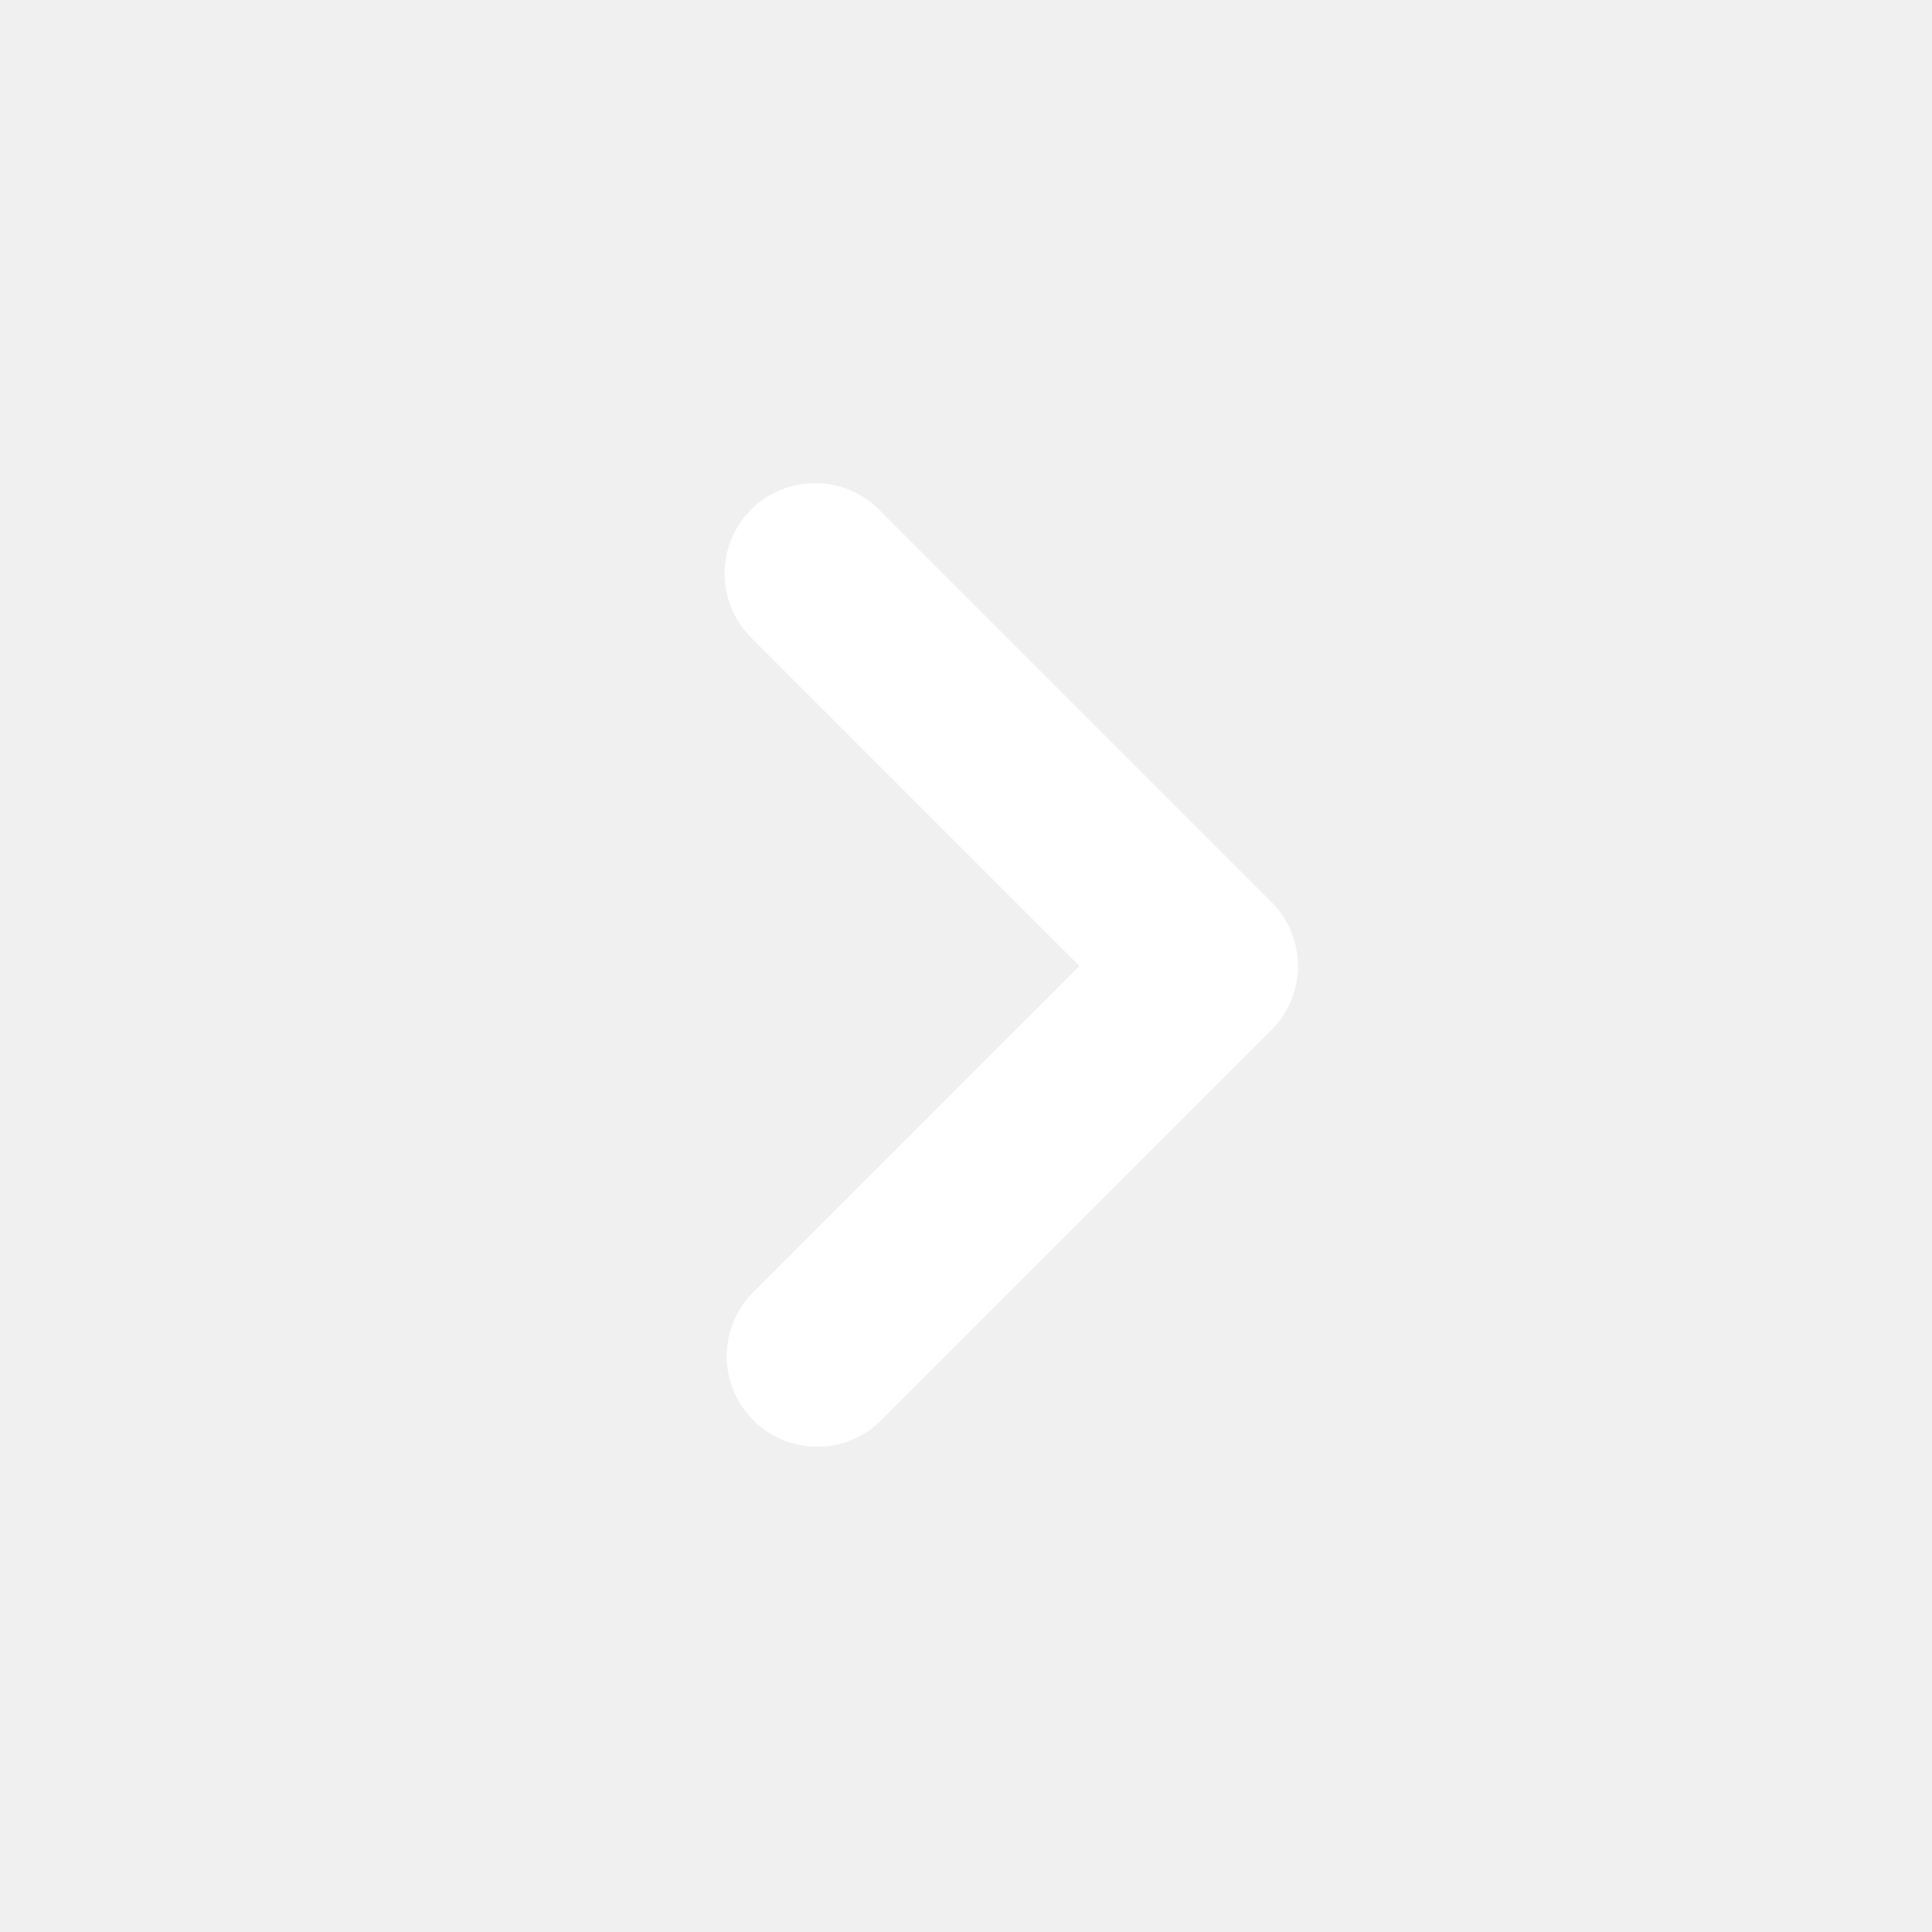
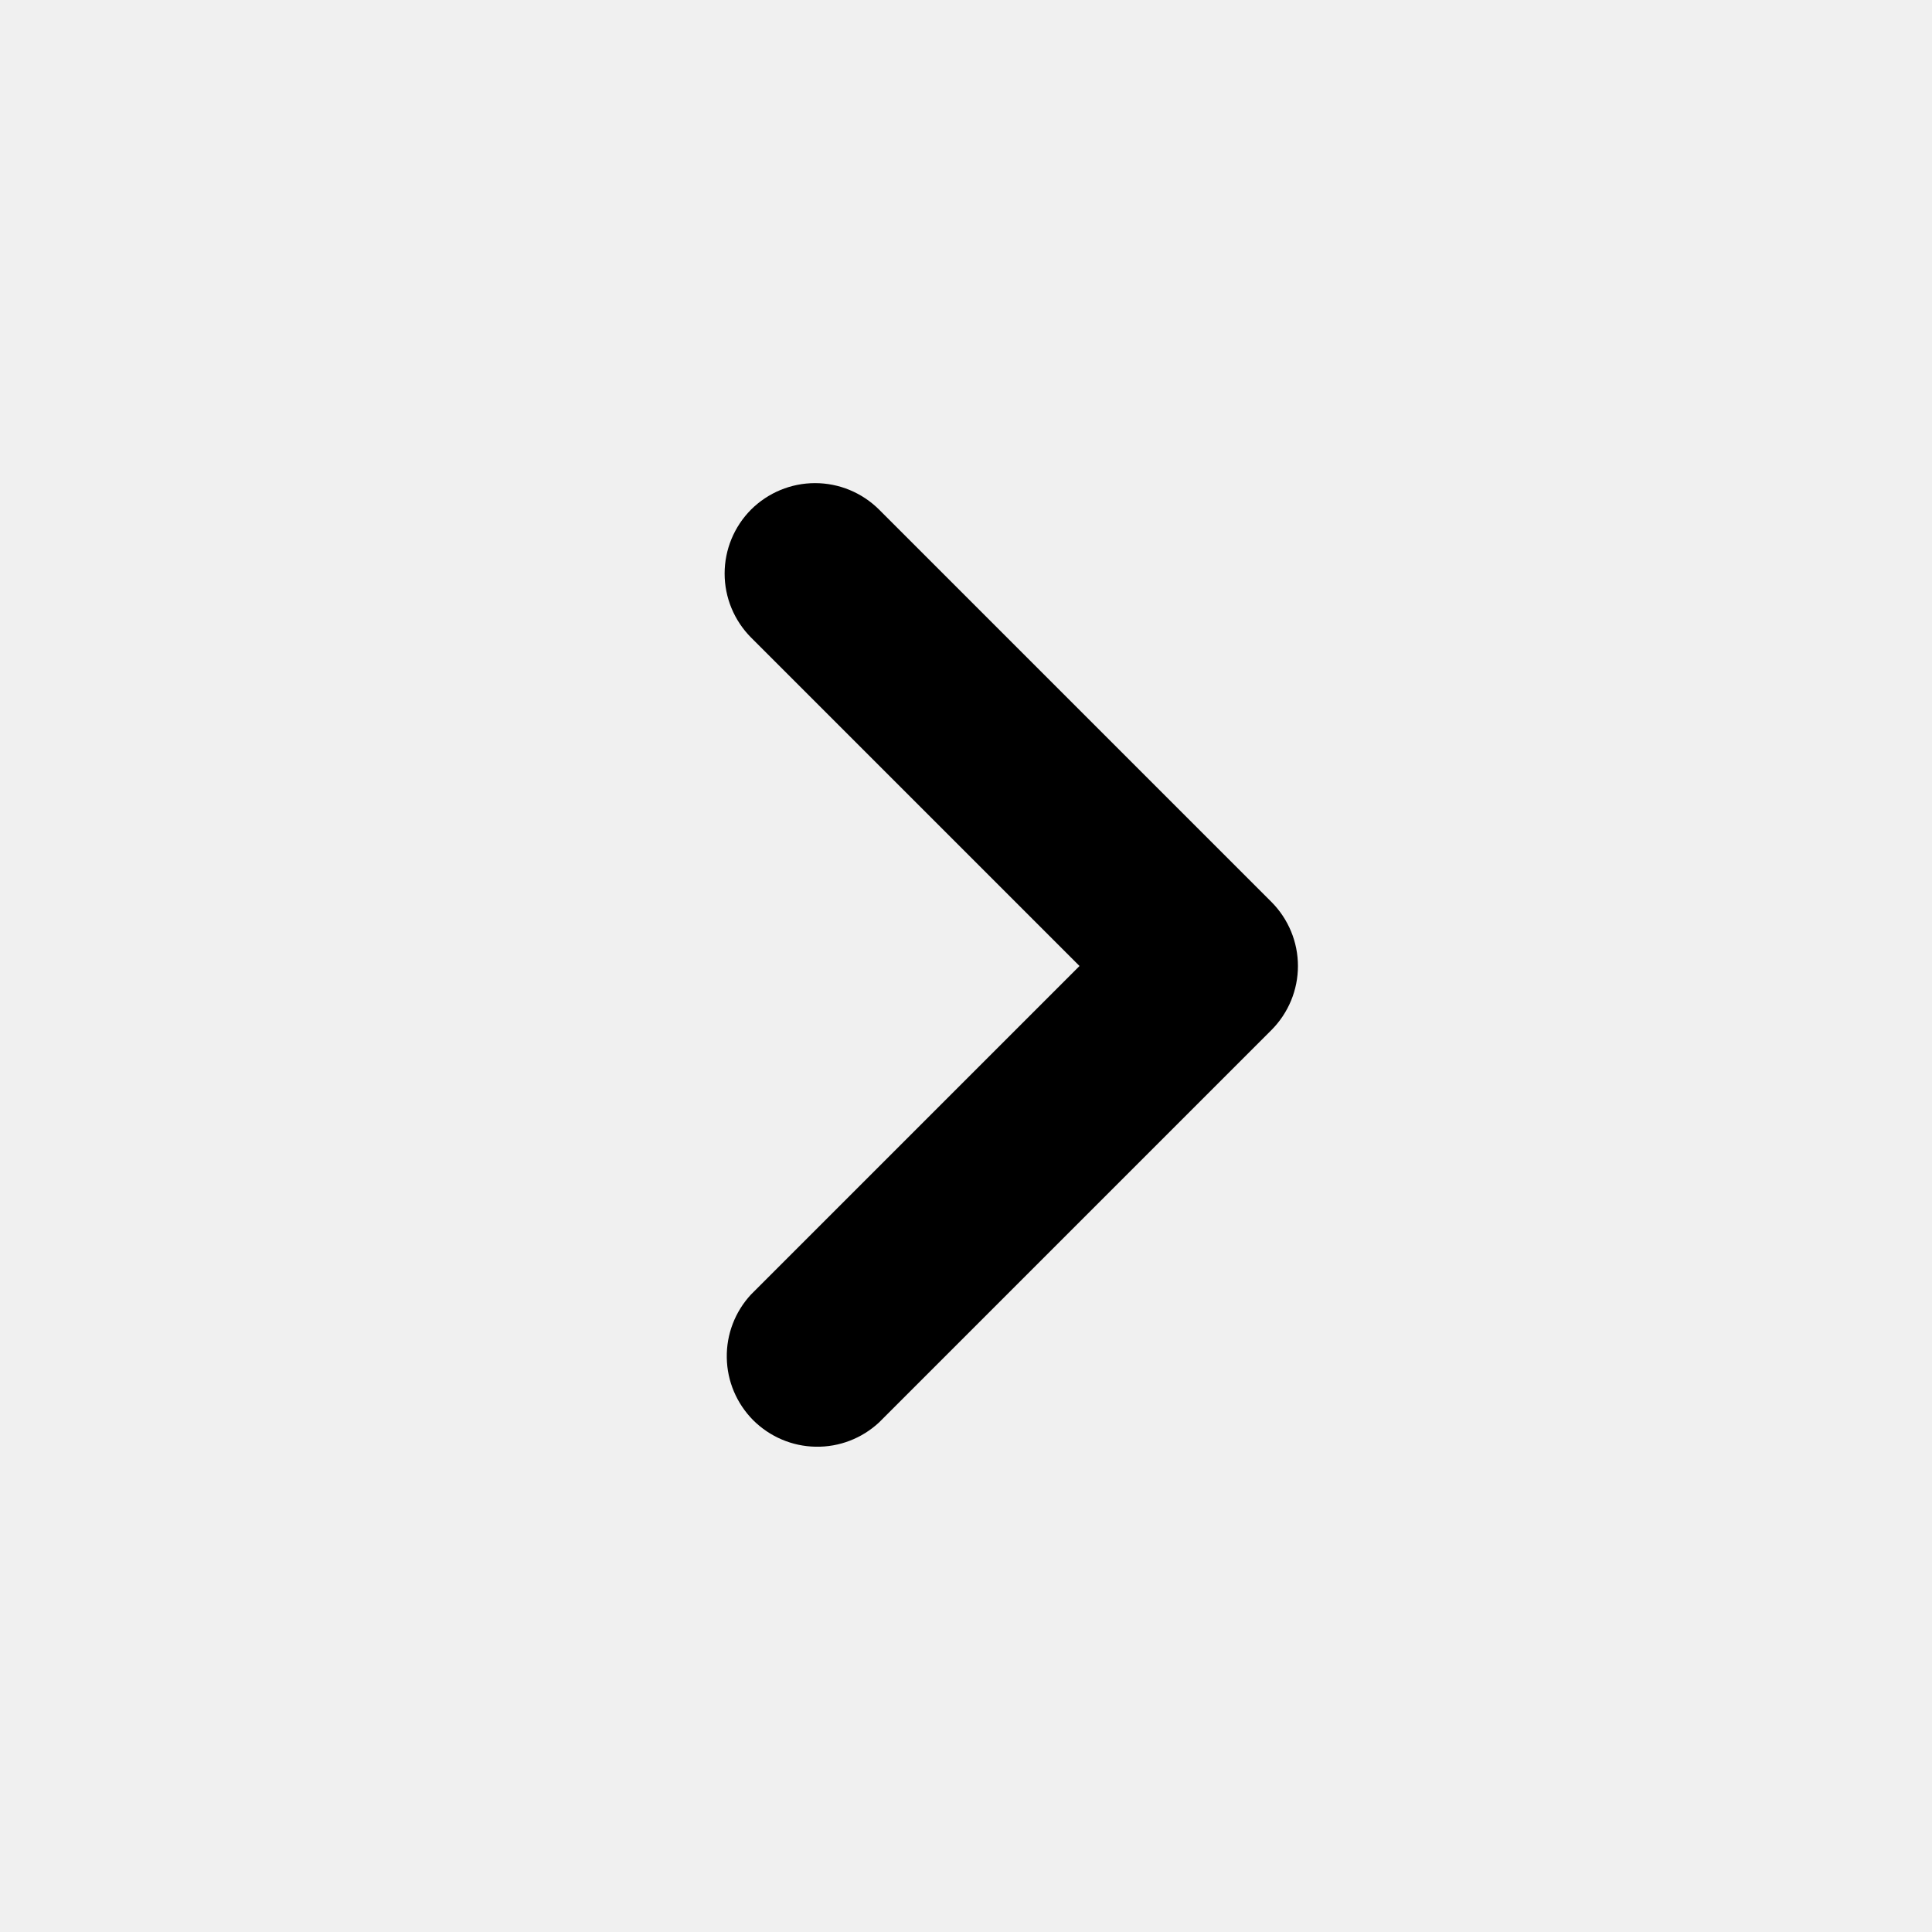
<svg xmlns="http://www.w3.org/2000/svg" width="16" height="16" viewBox="0 0 16 16" fill="none">
-   <path fill-rule="evenodd" clip-rule="evenodd" d="M6.22 4.22C6.361 4.08 6.551 4.001 6.75 4.001C6.949 4.001 7.139 4.08 7.28 4.22L10.53 7.47C10.67 7.611 10.749 7.801 10.749 8C10.749 8.199 10.67 8.389 10.53 8.53L7.28 11.78C7.138 11.912 6.95 11.985 6.755 11.981C6.561 11.978 6.376 11.899 6.238 11.762C6.101 11.624 6.022 11.439 6.019 11.245C6.015 11.05 6.088 10.862 6.22 10.72L8.94 8L6.22 5.28C6.08 5.139 6.001 4.949 6.001 4.75C6.001 4.551 6.08 4.361 6.22 4.22Z" fill="white" />
+   <path fill-rule="evenodd" clip-rule="evenodd" d="M6.22 4.22C6.361 4.08 6.551 4.001 6.75 4.001C6.949 4.001 7.139 4.08 7.28 4.22L10.53 7.47C10.67 7.611 10.749 7.801 10.749 8C10.749 8.199 10.67 8.389 10.53 8.53L7.28 11.78C7.138 11.912 6.95 11.985 6.755 11.981C6.561 11.978 6.376 11.899 6.238 11.762C6.101 11.624 6.022 11.439 6.019 11.245C6.015 11.05 6.088 10.862 6.22 10.72L8.94 8L6.22 5.28C6.08 5.139 6.001 4.949 6.001 4.75C6.001 4.551 6.08 4.361 6.22 4.22Z" fill="currentColor" />
</svg>
